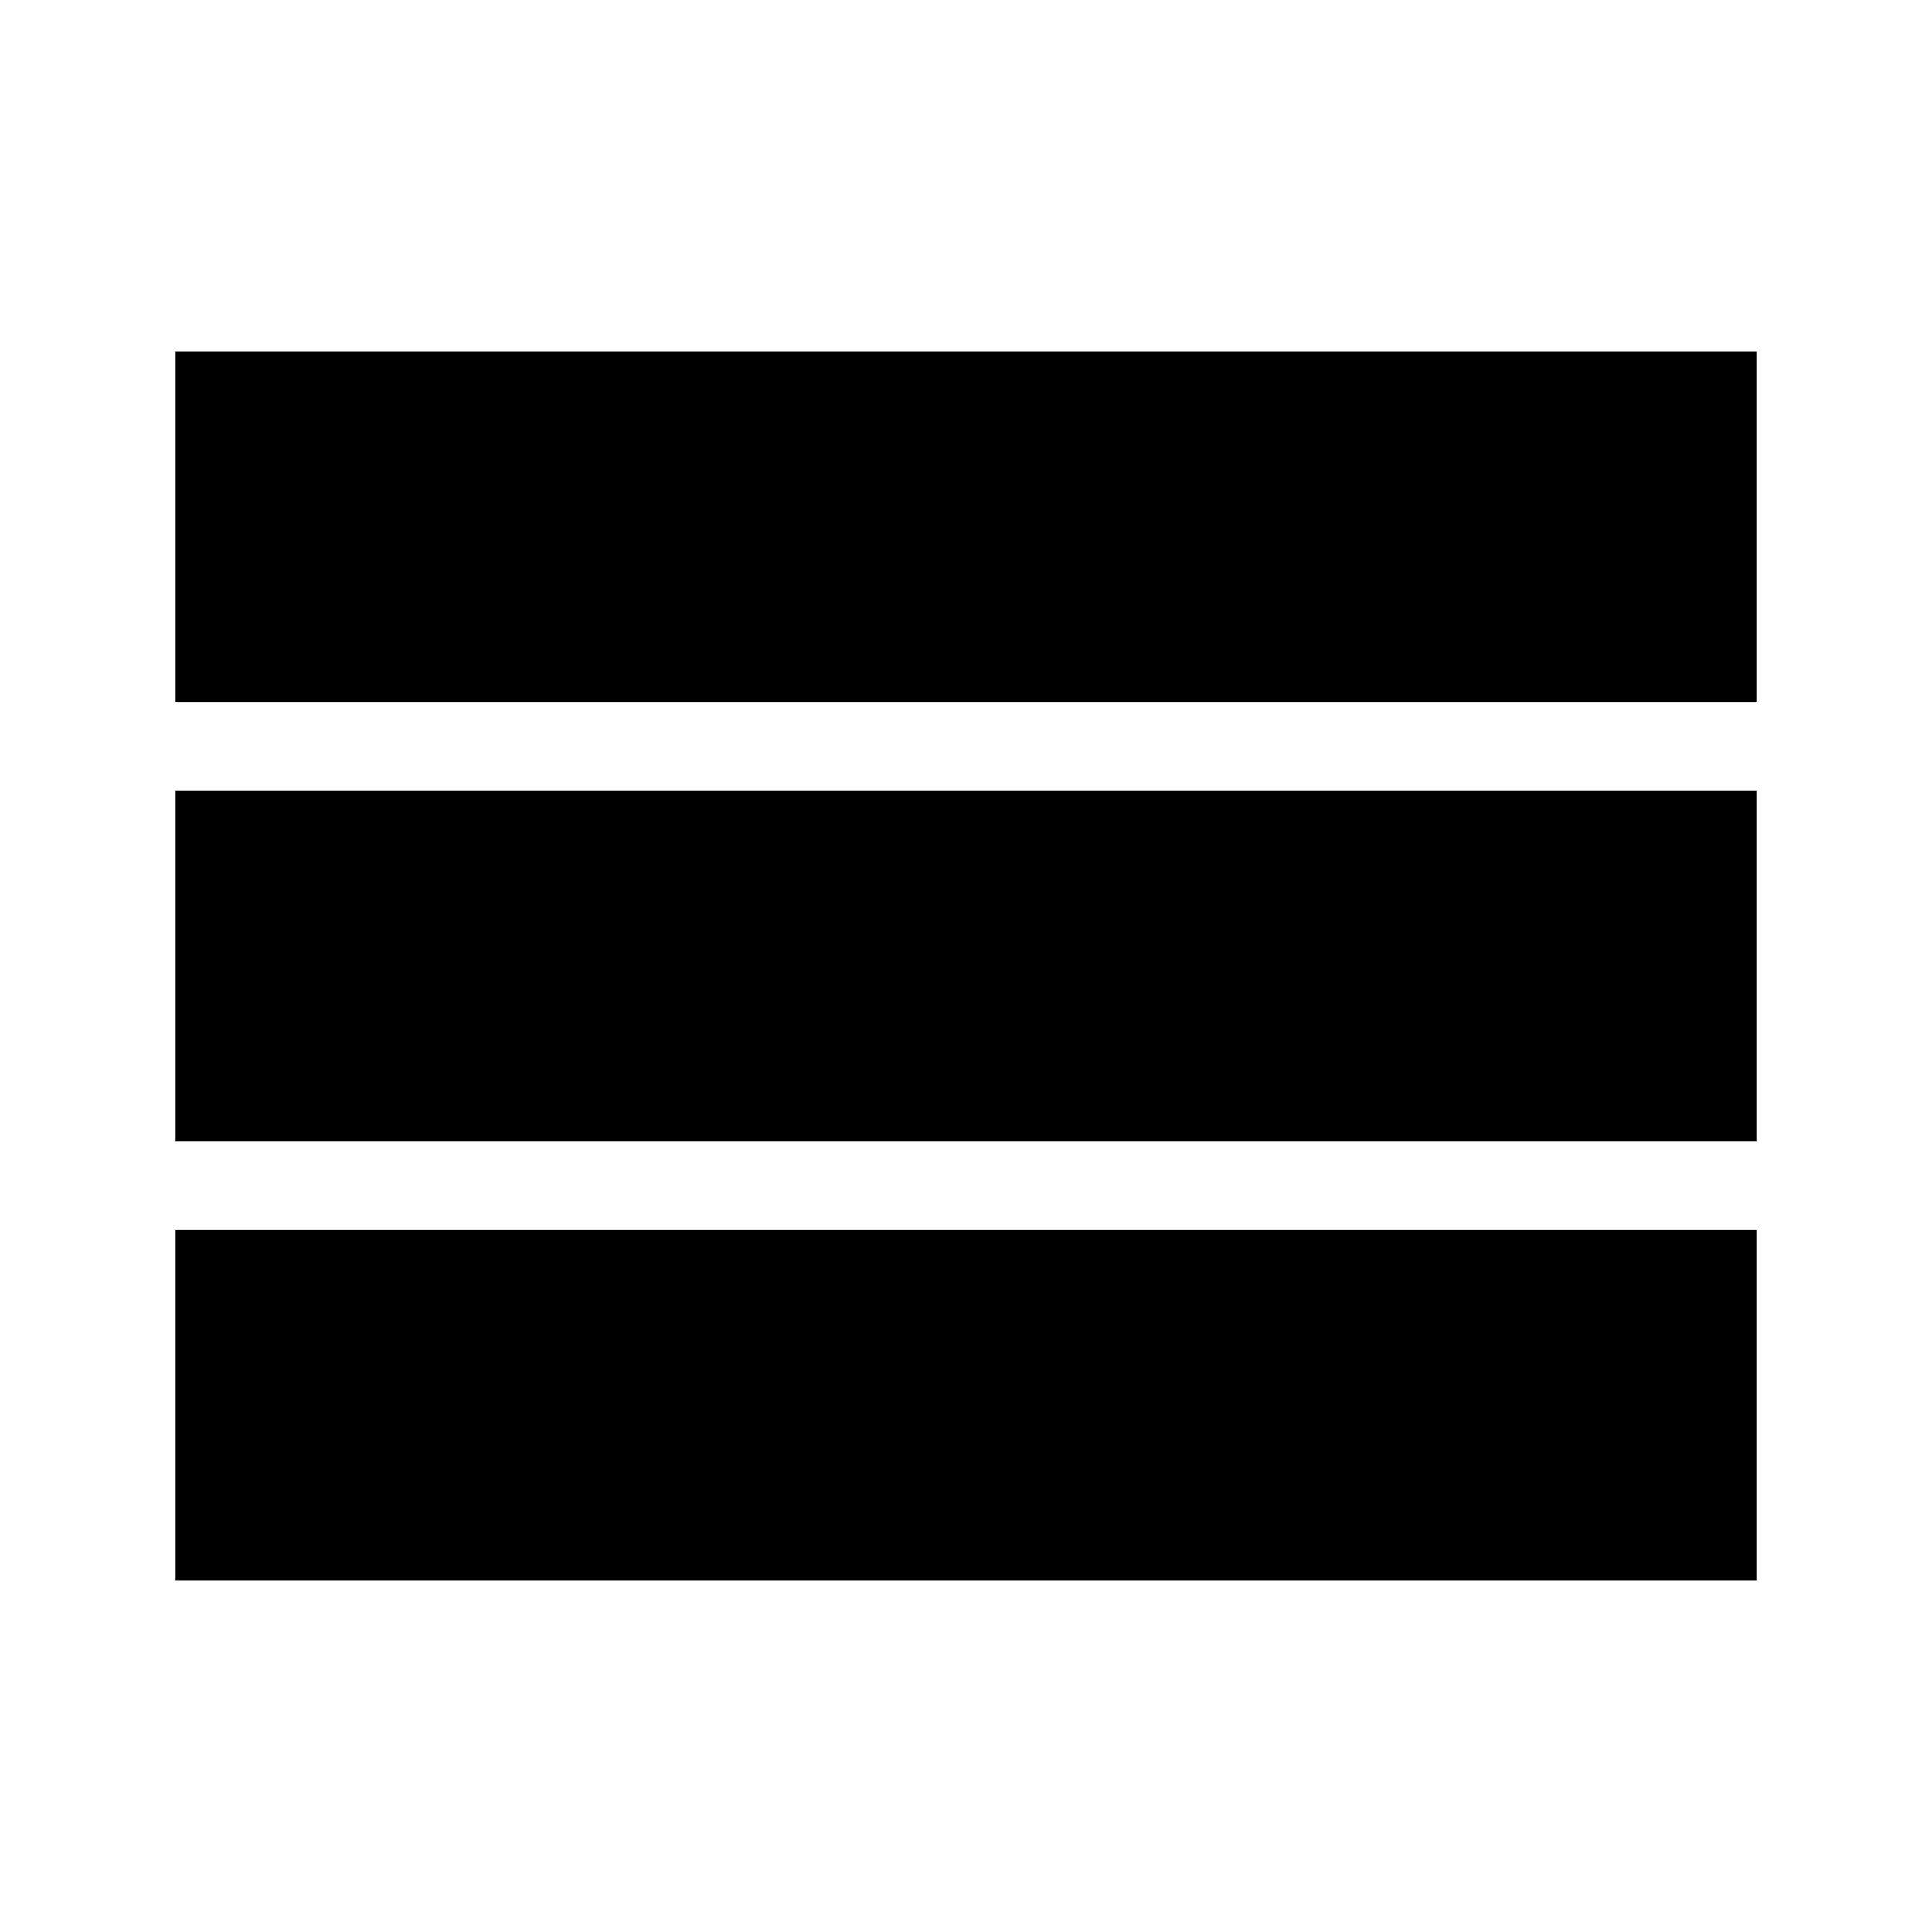
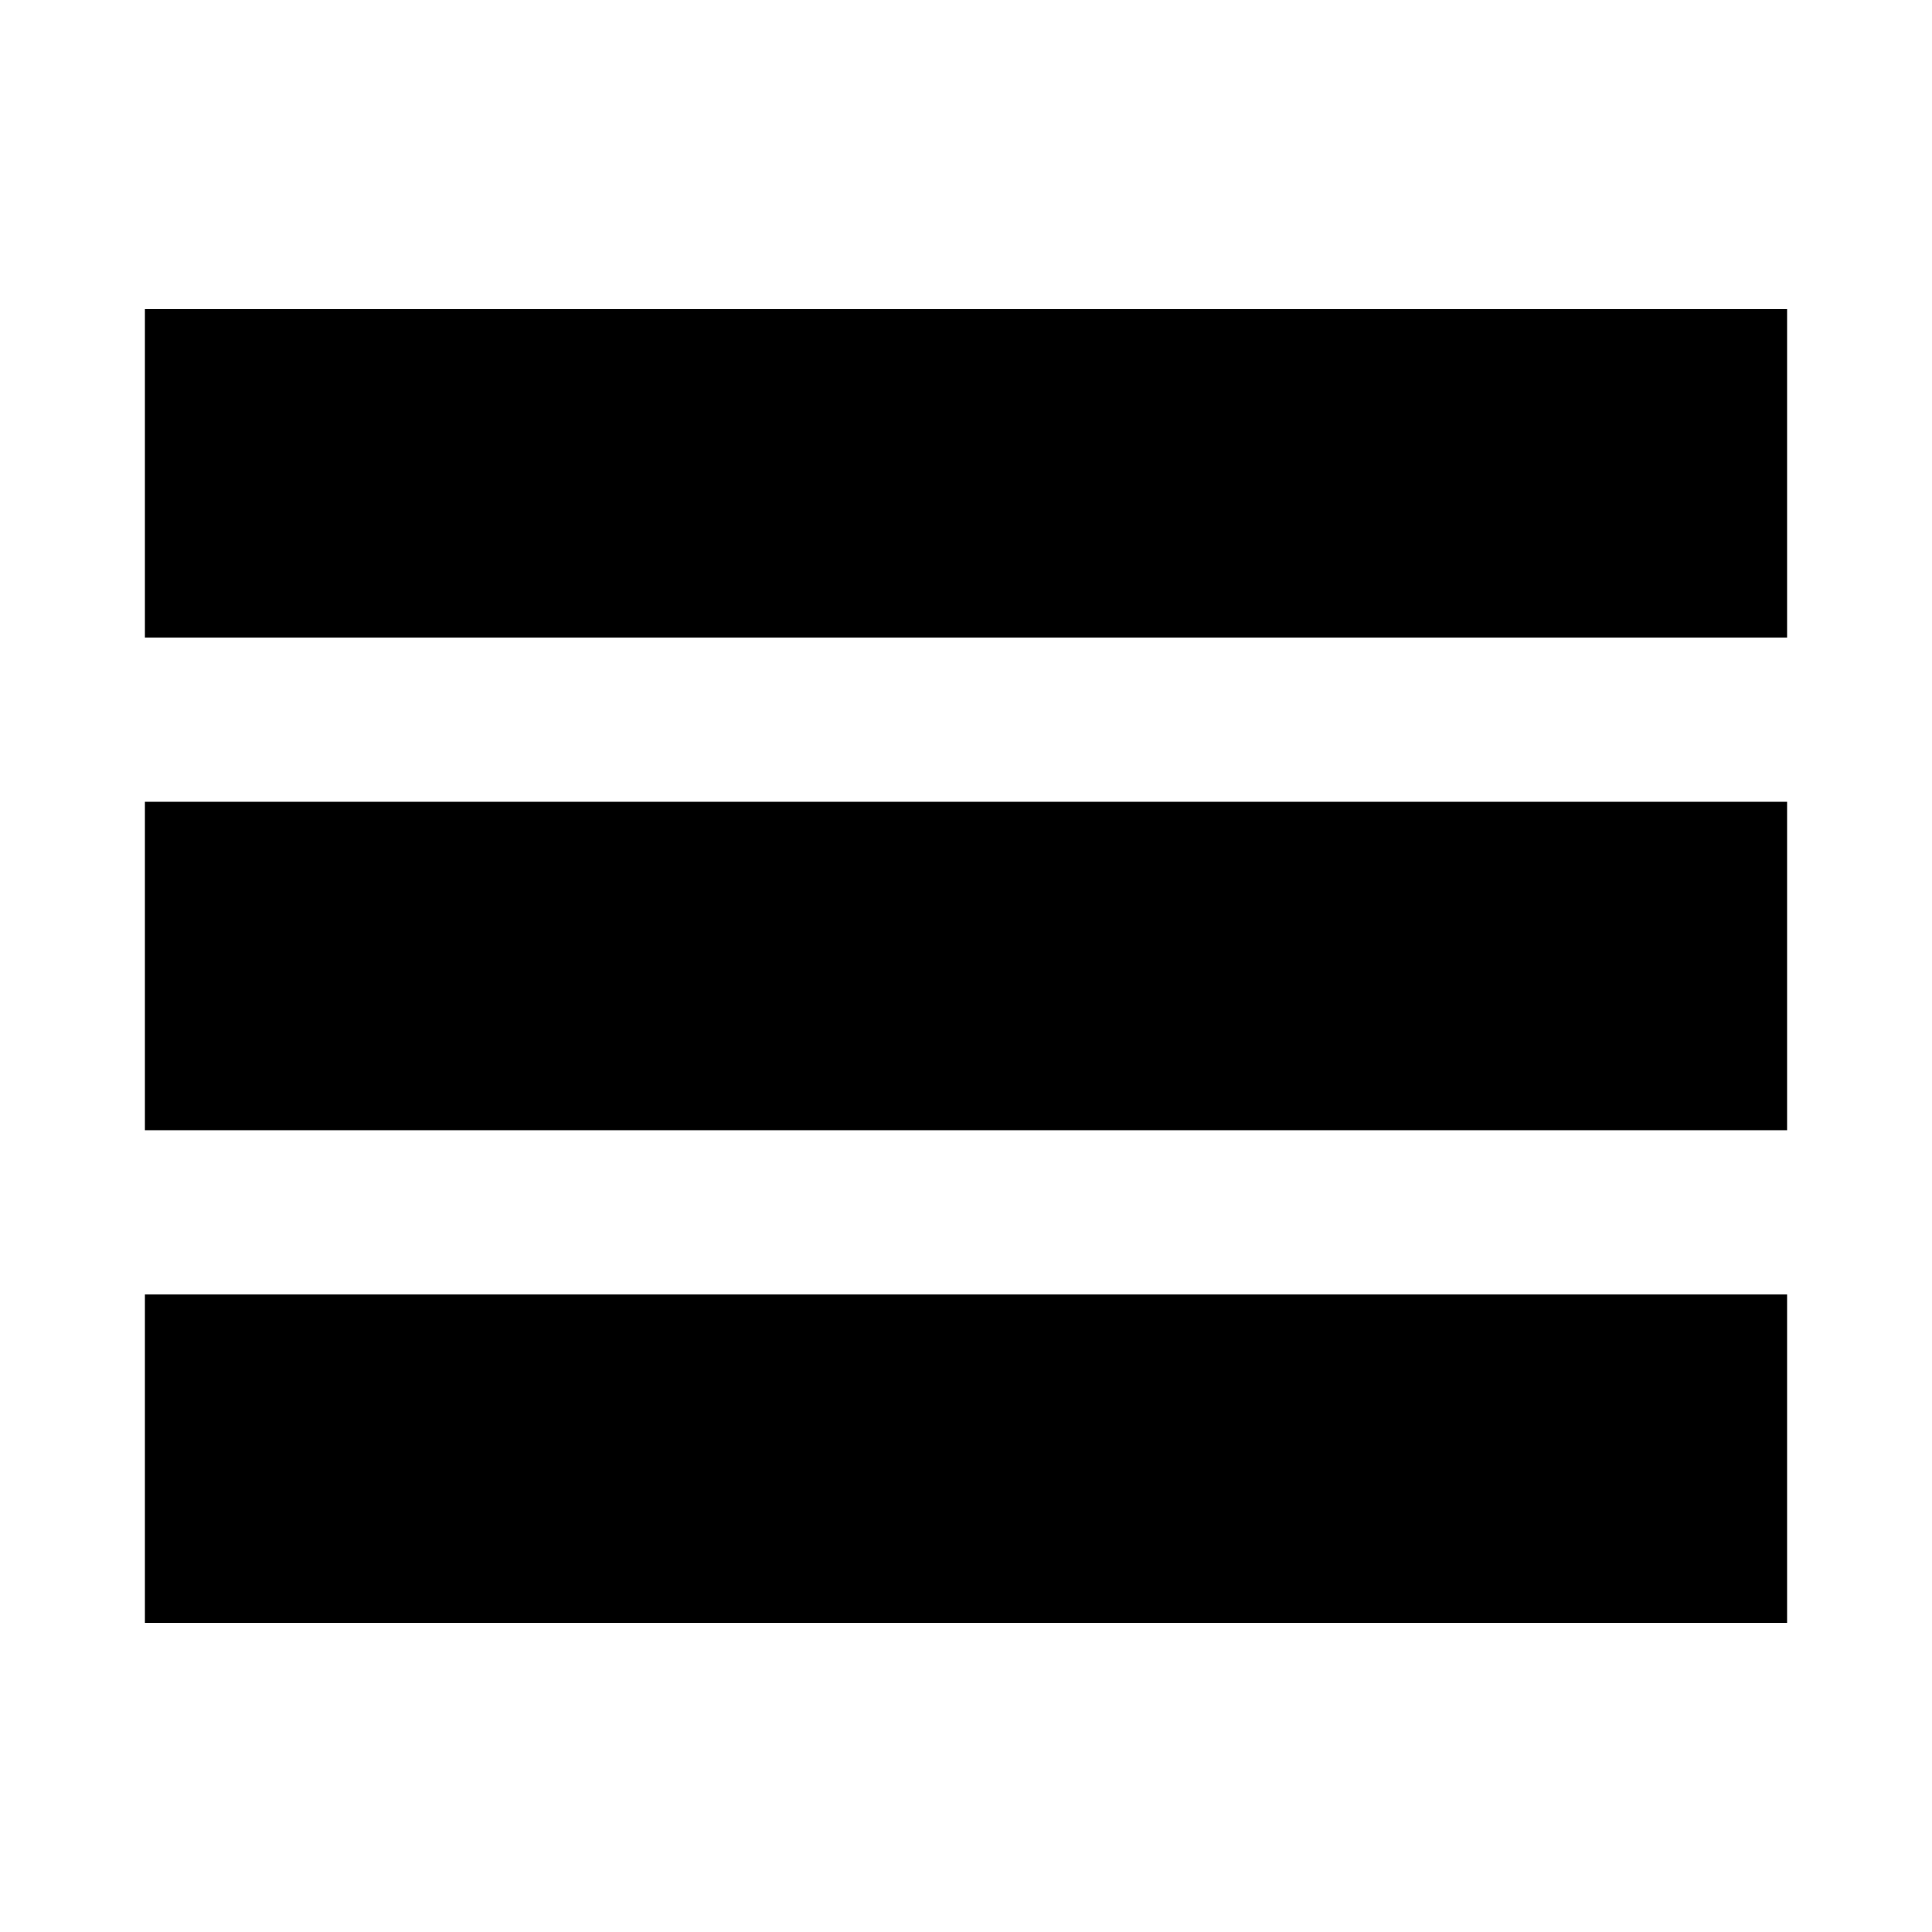
- <svg xmlns="http://www.w3.org/2000/svg" version="1.1" width="220" height="220" viewBox="0 0 220 220">
-   <rect x="20" y="40" width="180" height="40" fill="#000000" />
-   <rect x="20" y="90" width="180" height="40" fill="#000000" />
-   <rect x="20" y="140" width="180" height="40" fill="#000000" />
+ <svg xmlns="http://www.w3.org/2000/svg" width="200" height="200" viewBox="0 0 200 200">
+   <rect x="15" y="32" width="170" height="34" fill="#000000" />
+   <rect x="15" y="83" width="170" height="34" fill="#000000" />
+   <rect x="15" y="134" width="170" height="34" fill="#000000" />
</svg>
